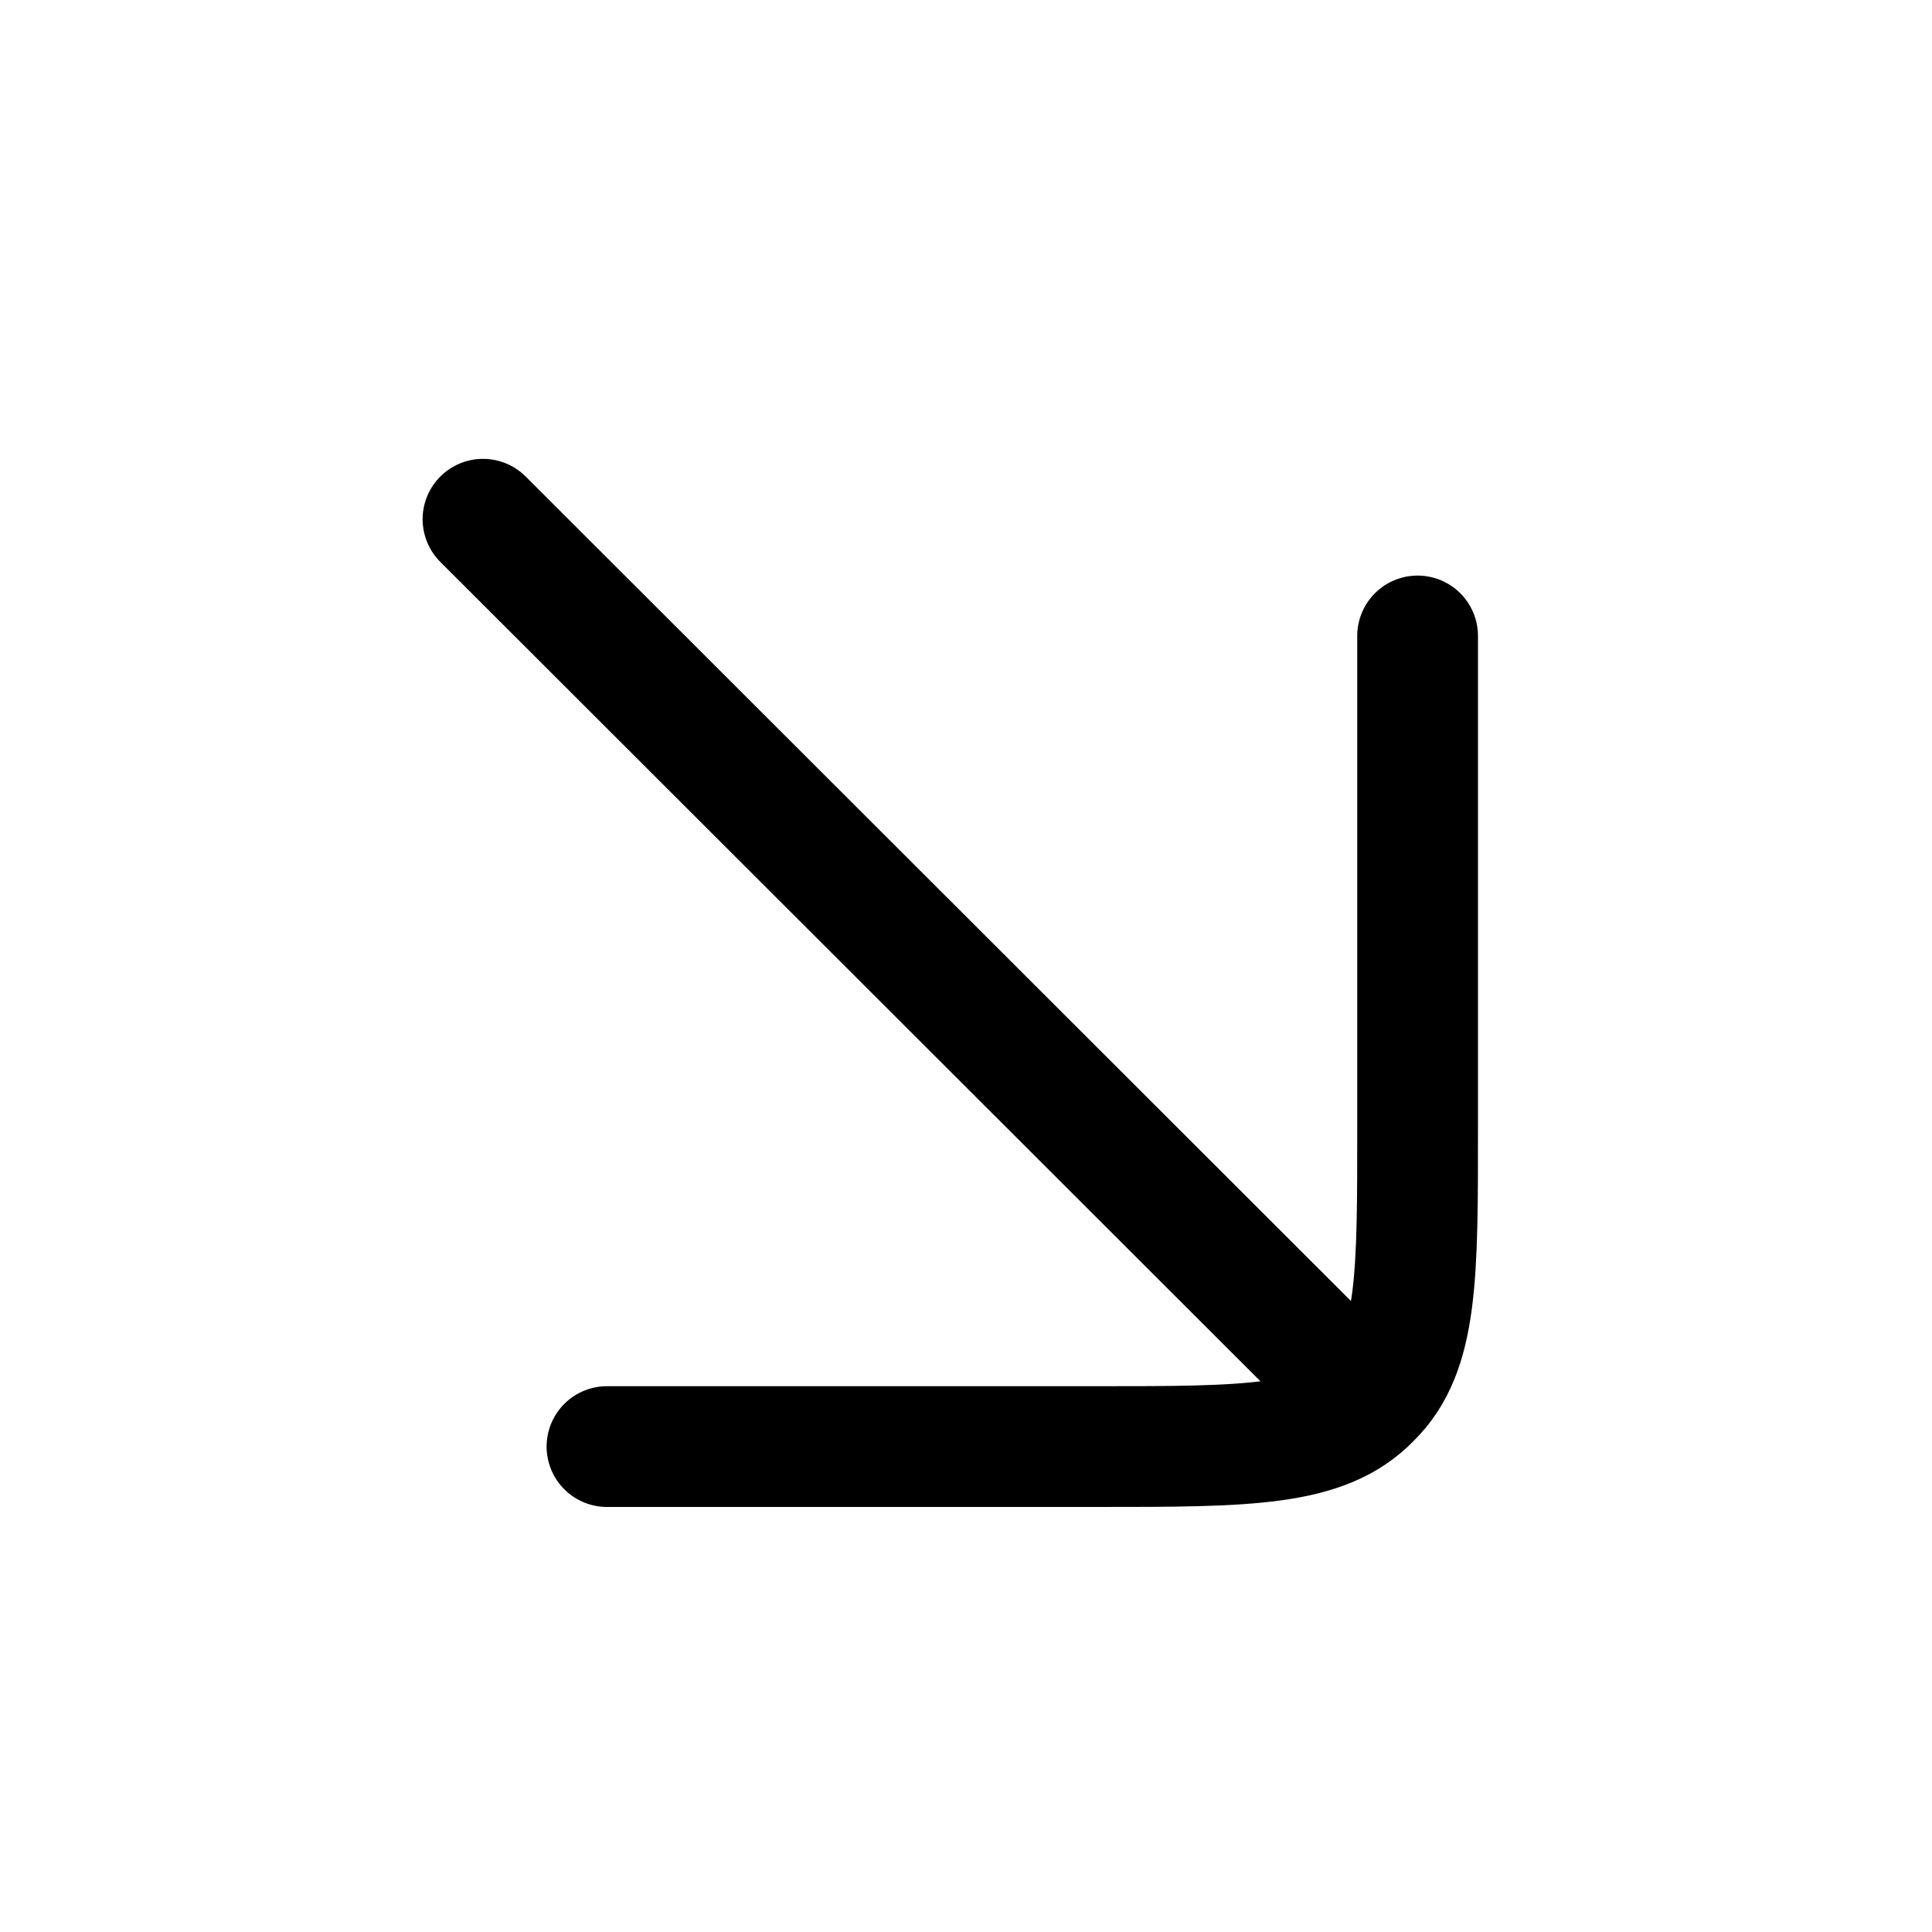
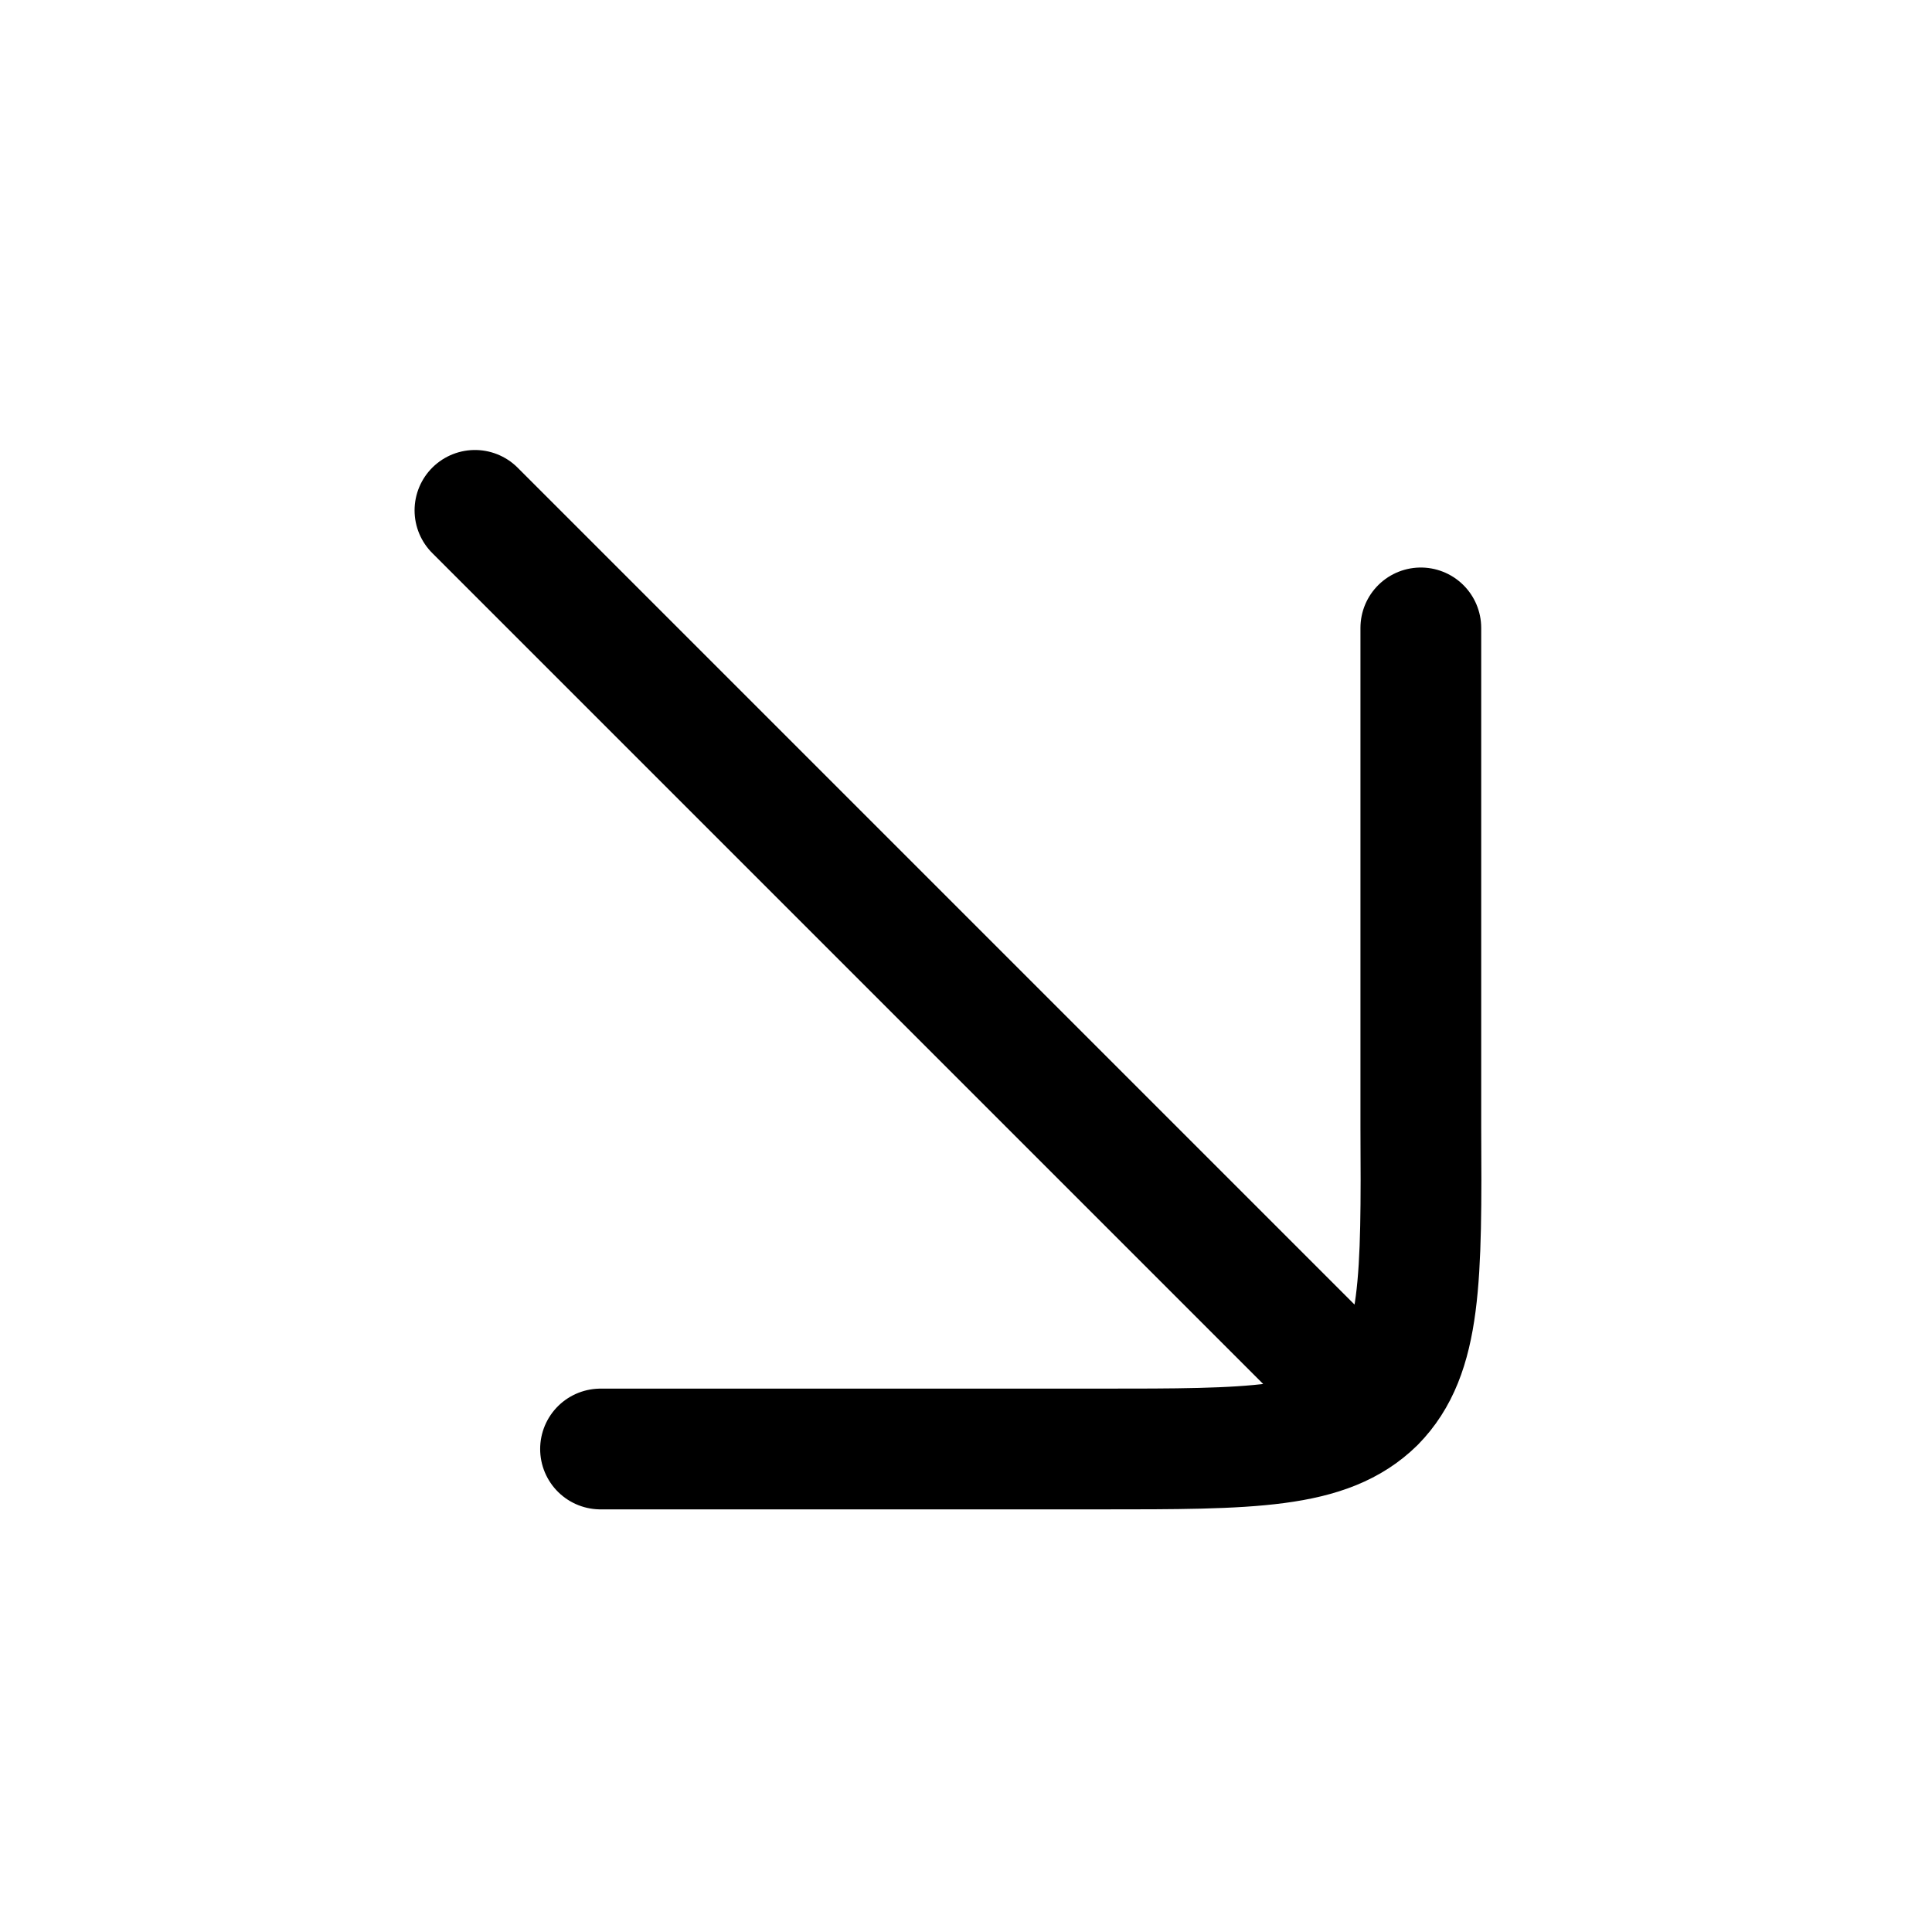
<svg xmlns="http://www.w3.org/2000/svg" width="24" height="24" viewBox="0 0 24 24" fill="none">
-   <path d="M17.61 7.9v6.06c0 1.88.01 2.83-.58 3.41-.58.6-1.53.6-3.41.6H7.54M6 6.45 16.36 16.8" stroke="currentColor" stroke-width="1.5" stroke-linecap="round" stroke-linejoin="round" />
+   <path d="M17.65 7.8V14c.01 1.88.01 2.83-.57 3.42-.59.58-1.53.58-3.42.58h-6.2M5.9 6.34l10.48 10.48" stroke="currentColor" stroke-width="1.5" stroke-linecap="round" stroke-linejoin="round" />
</svg>
